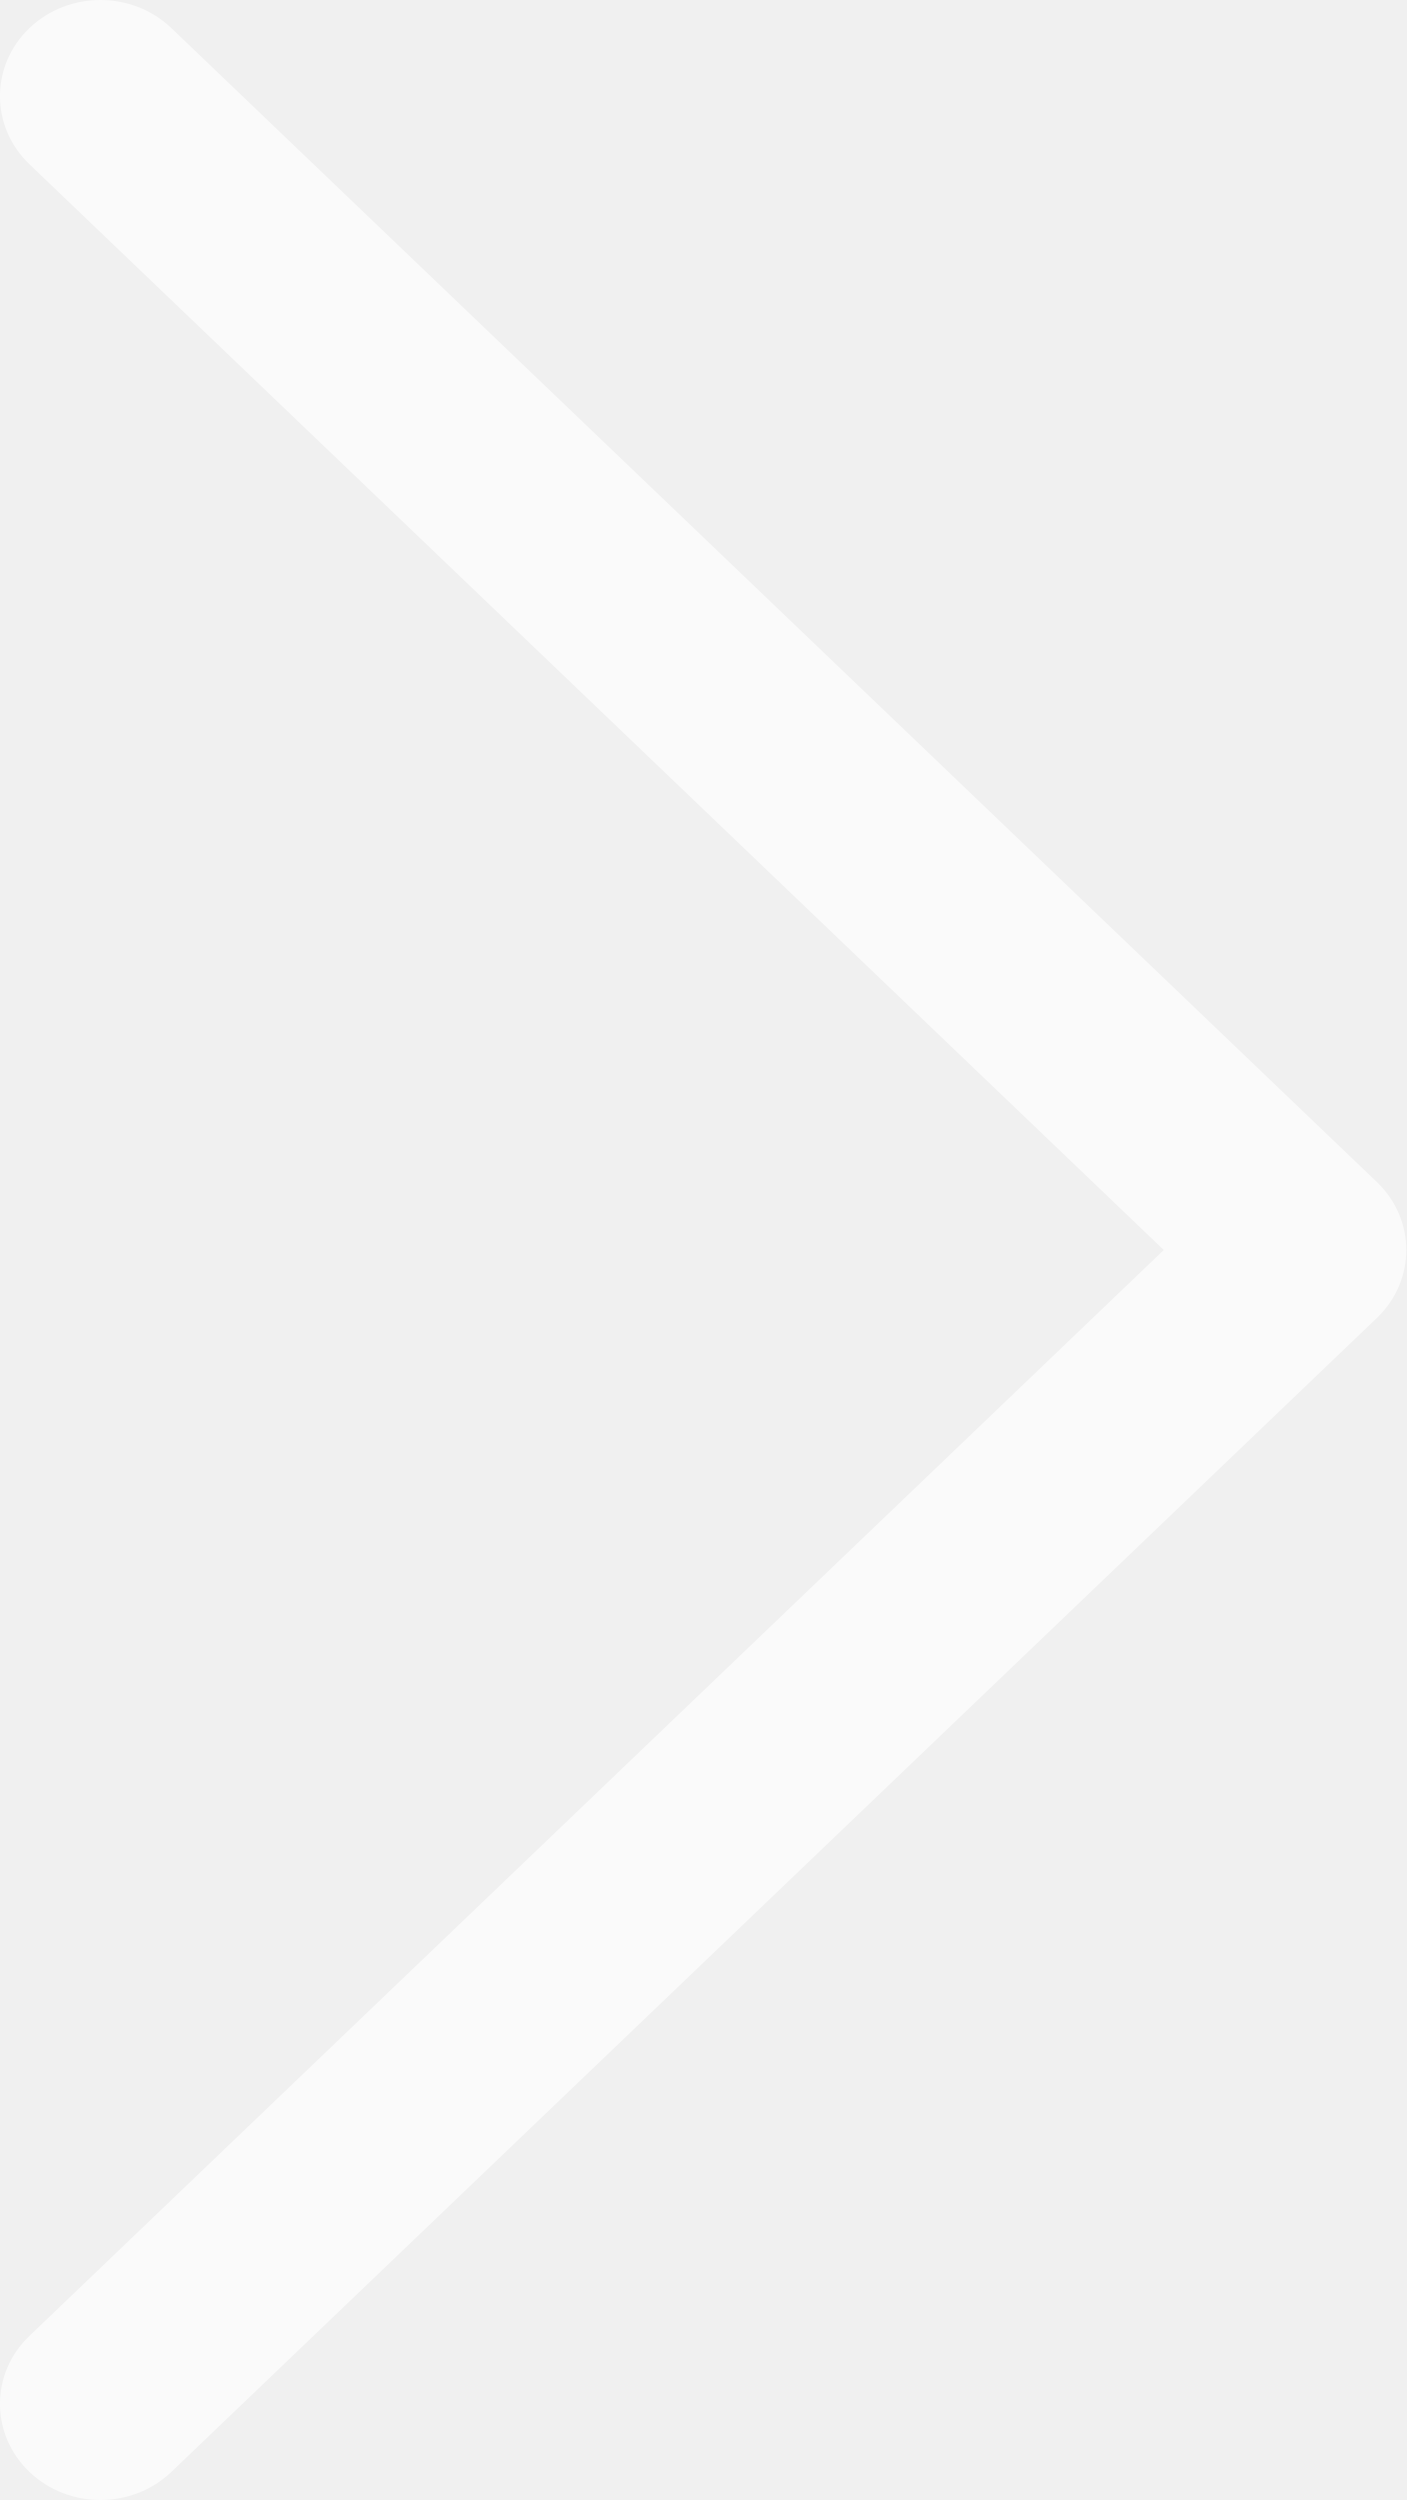
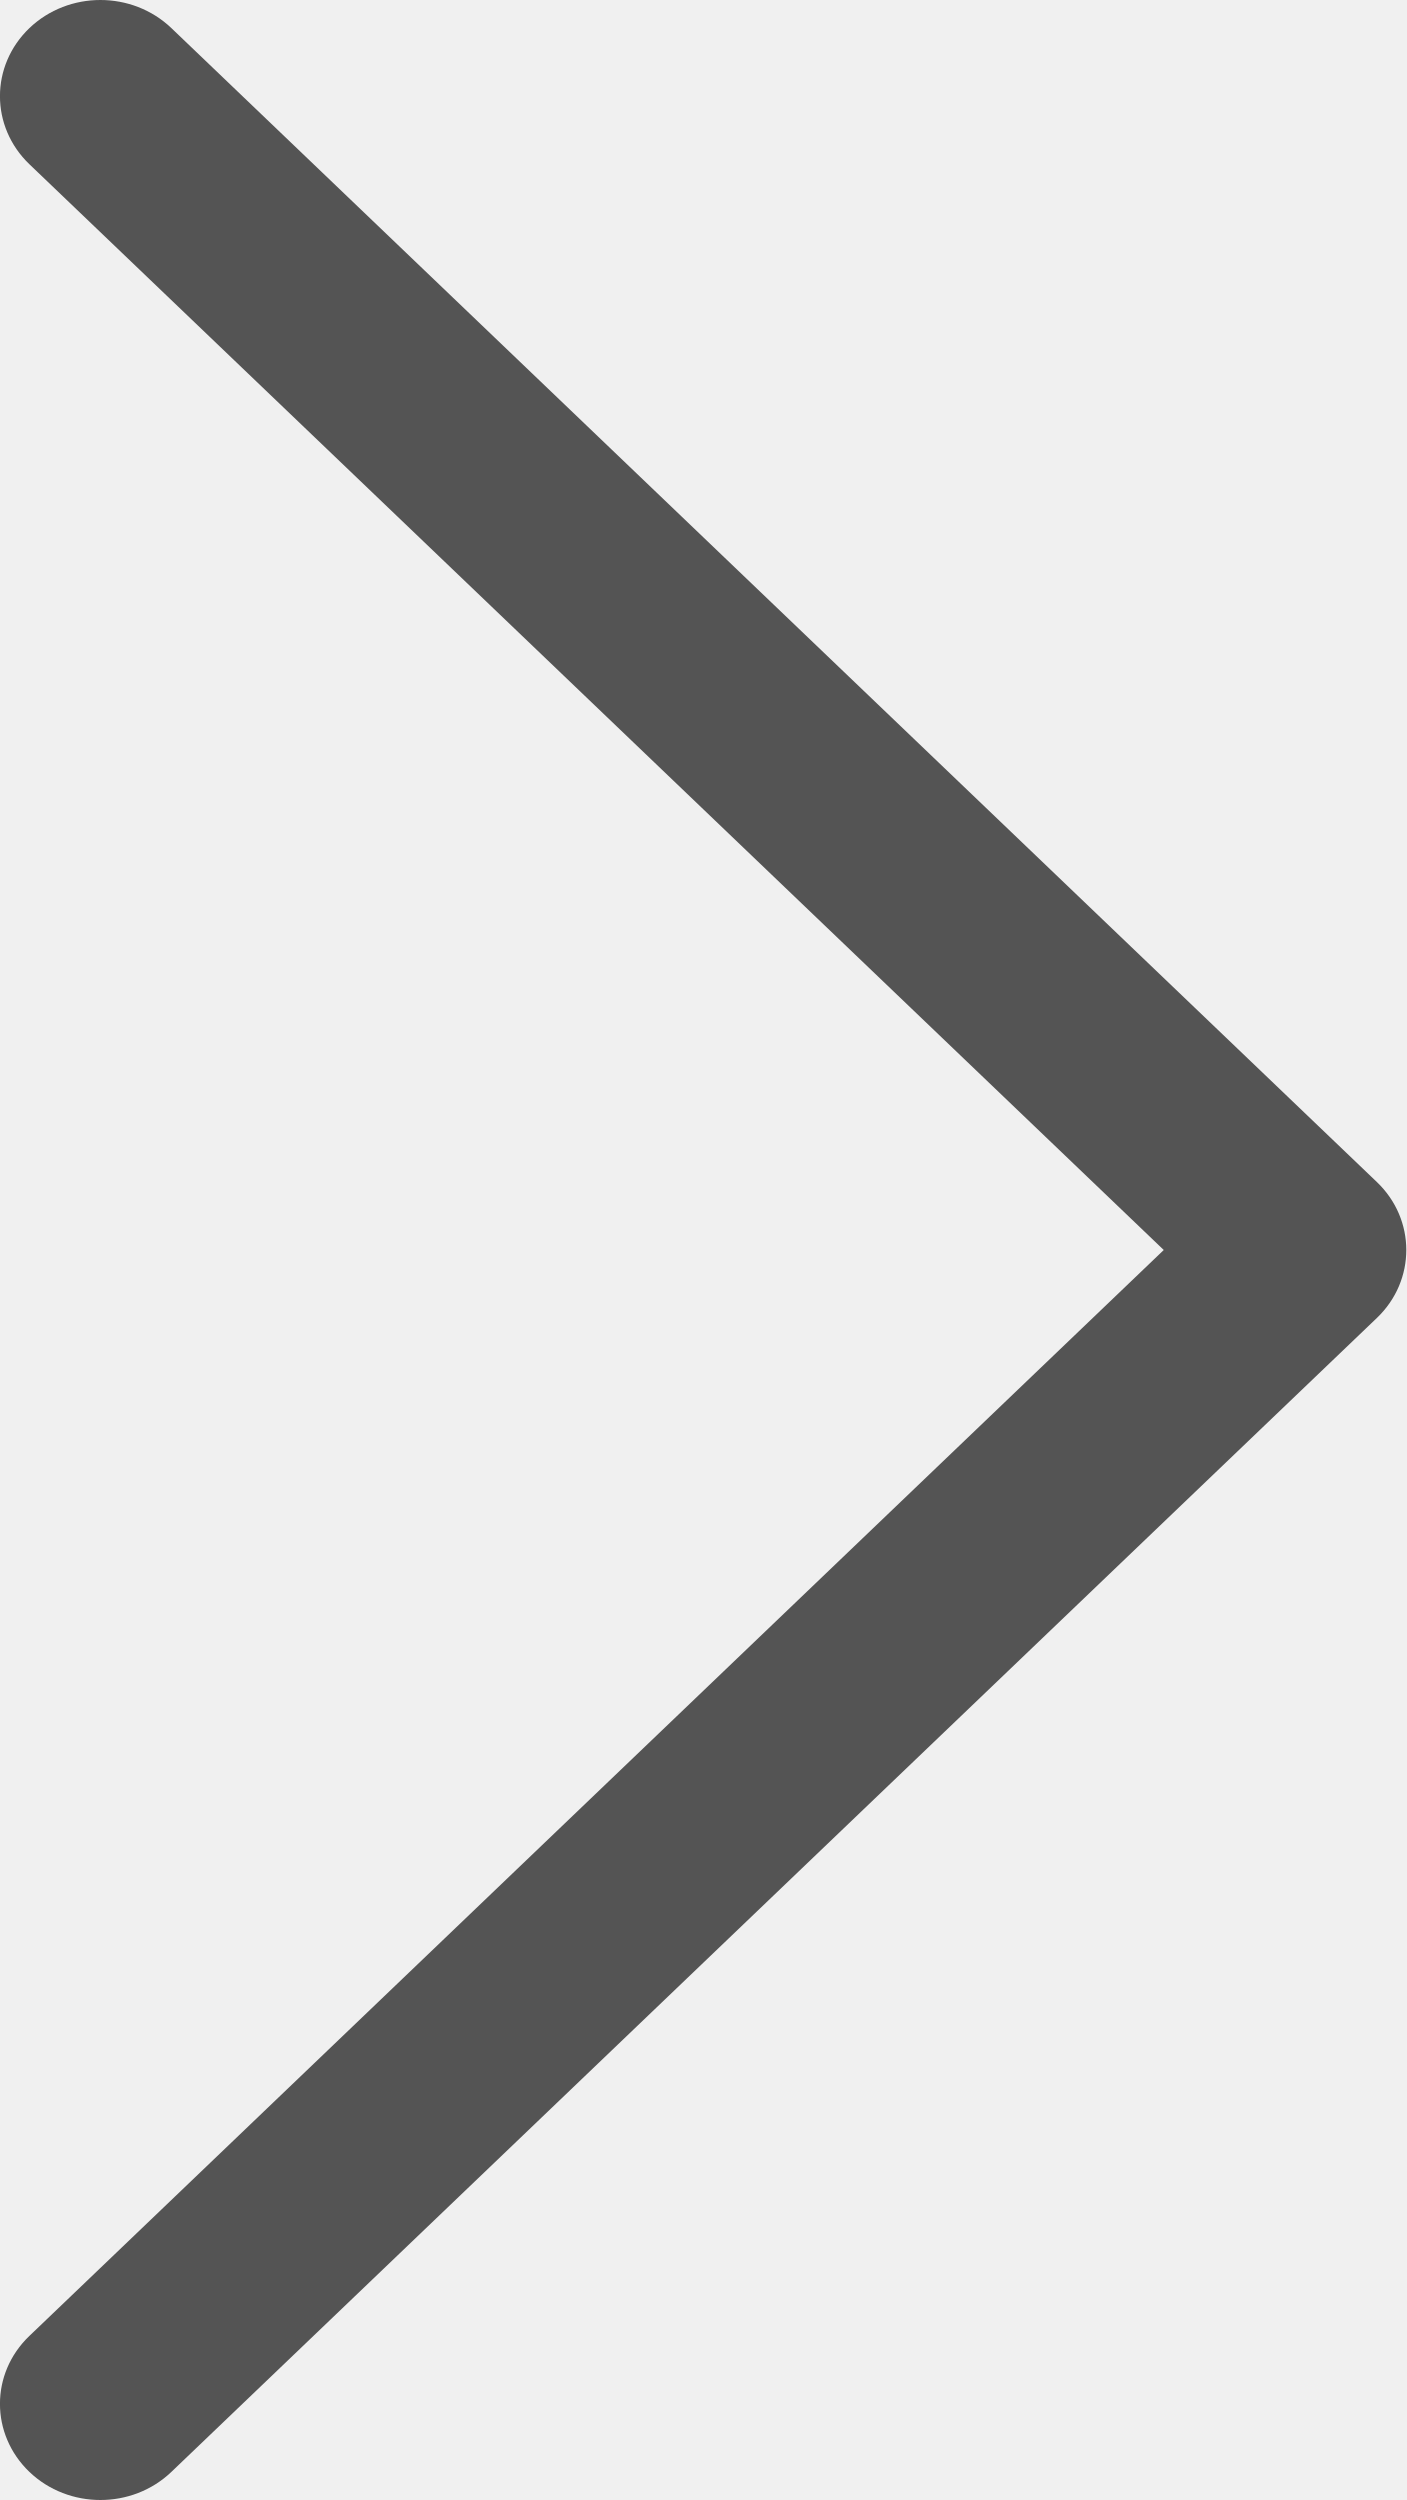
<svg xmlns="http://www.w3.org/2000/svg" width="9" height="16" viewBox="0 0 9 16" fill="none">
-   <path fill-rule="evenodd" clip-rule="evenodd" d="M0.188 0.18C-0.063 0.421 -0.063 0.81 0.188 1.051L7.448 8L0.188 14.95C-0.063 15.19 -0.063 15.579 0.188 15.82C0.439 16.06 0.846 16.06 1.097 15.82L8.812 8.435C9.063 8.195 9.063 7.805 8.812 7.565L1.097 0.18C0.846 -0.06 0.439 -0.06 0.188 0.18Z" fill="white" fill-opacity="0.65" />
+   <path fill-rule="evenodd" clip-rule="evenodd" d="M0.188 0.18C-0.063 0.421 -0.063 0.81 0.188 1.051L7.448 8L0.188 14.95C-0.063 15.19 -0.063 15.579 0.188 15.82C0.439 16.06 0.846 16.06 1.097 15.82L8.812 8.435C9.063 8.195 9.063 7.805 8.812 7.565L1.097 0.18C0.846 -0.06 0.439 -0.06 0.188 0.18Z" fill="black" fill-opacity="0.65" />
</svg>
